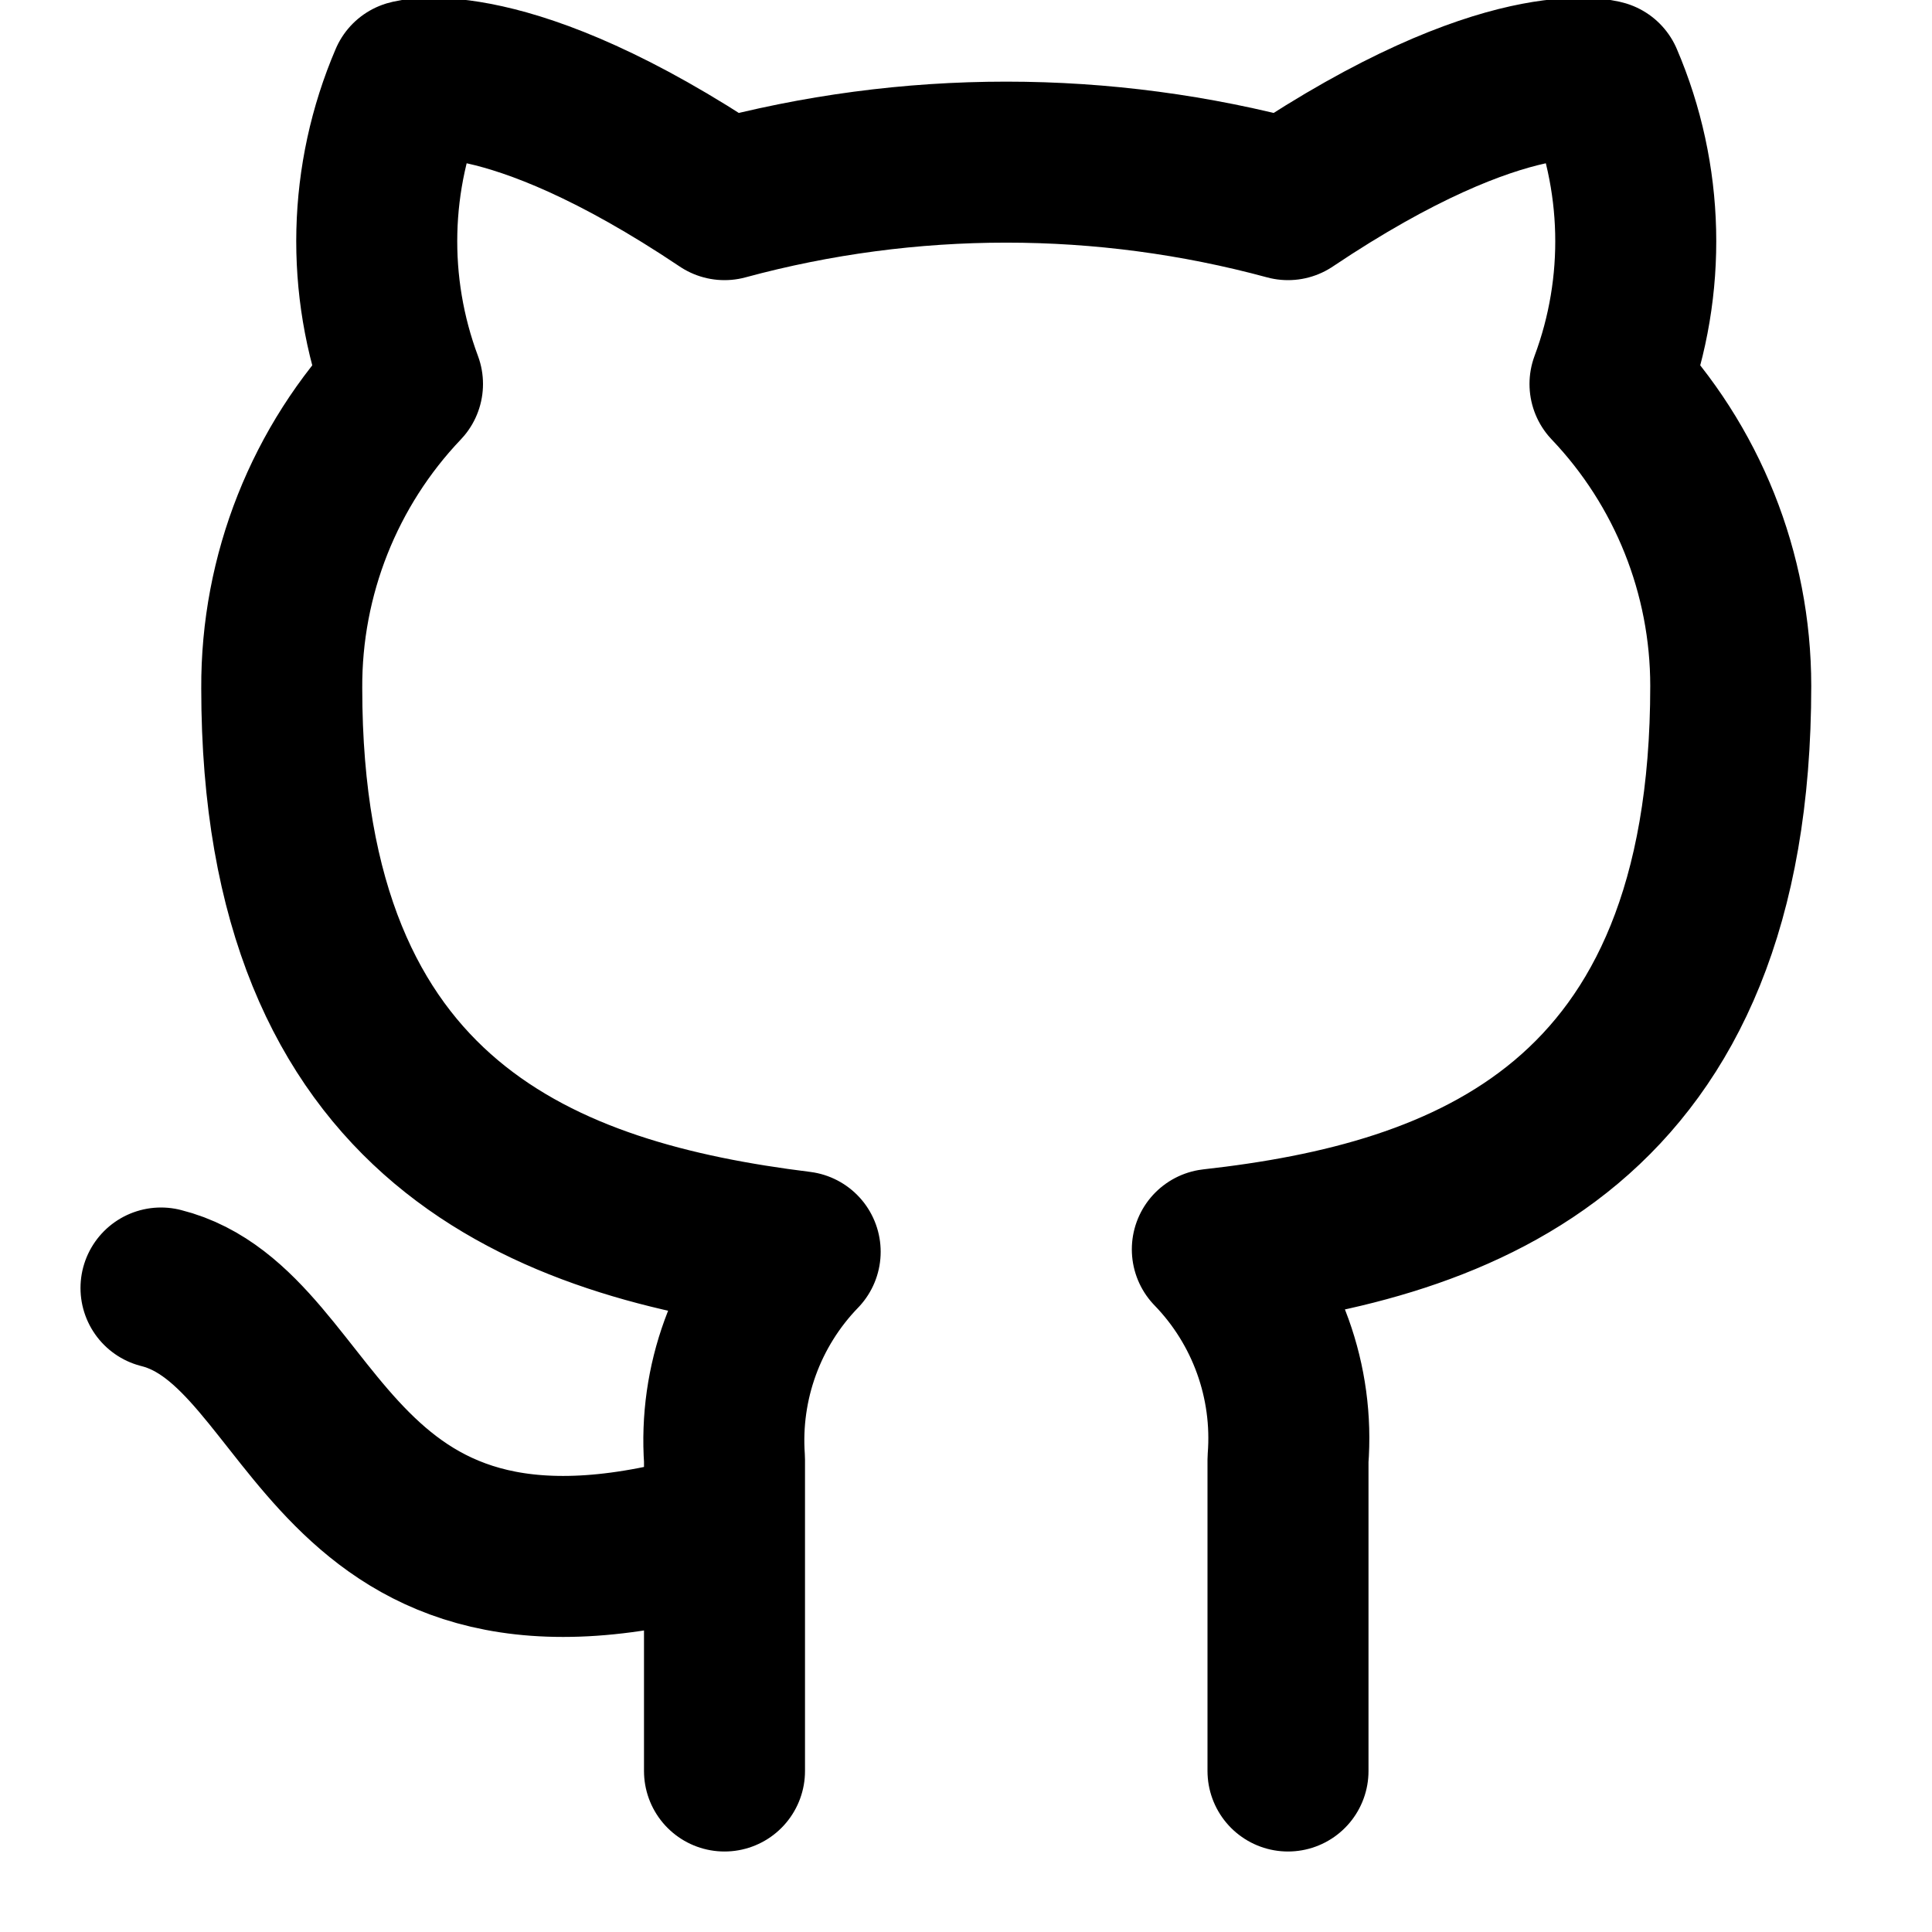
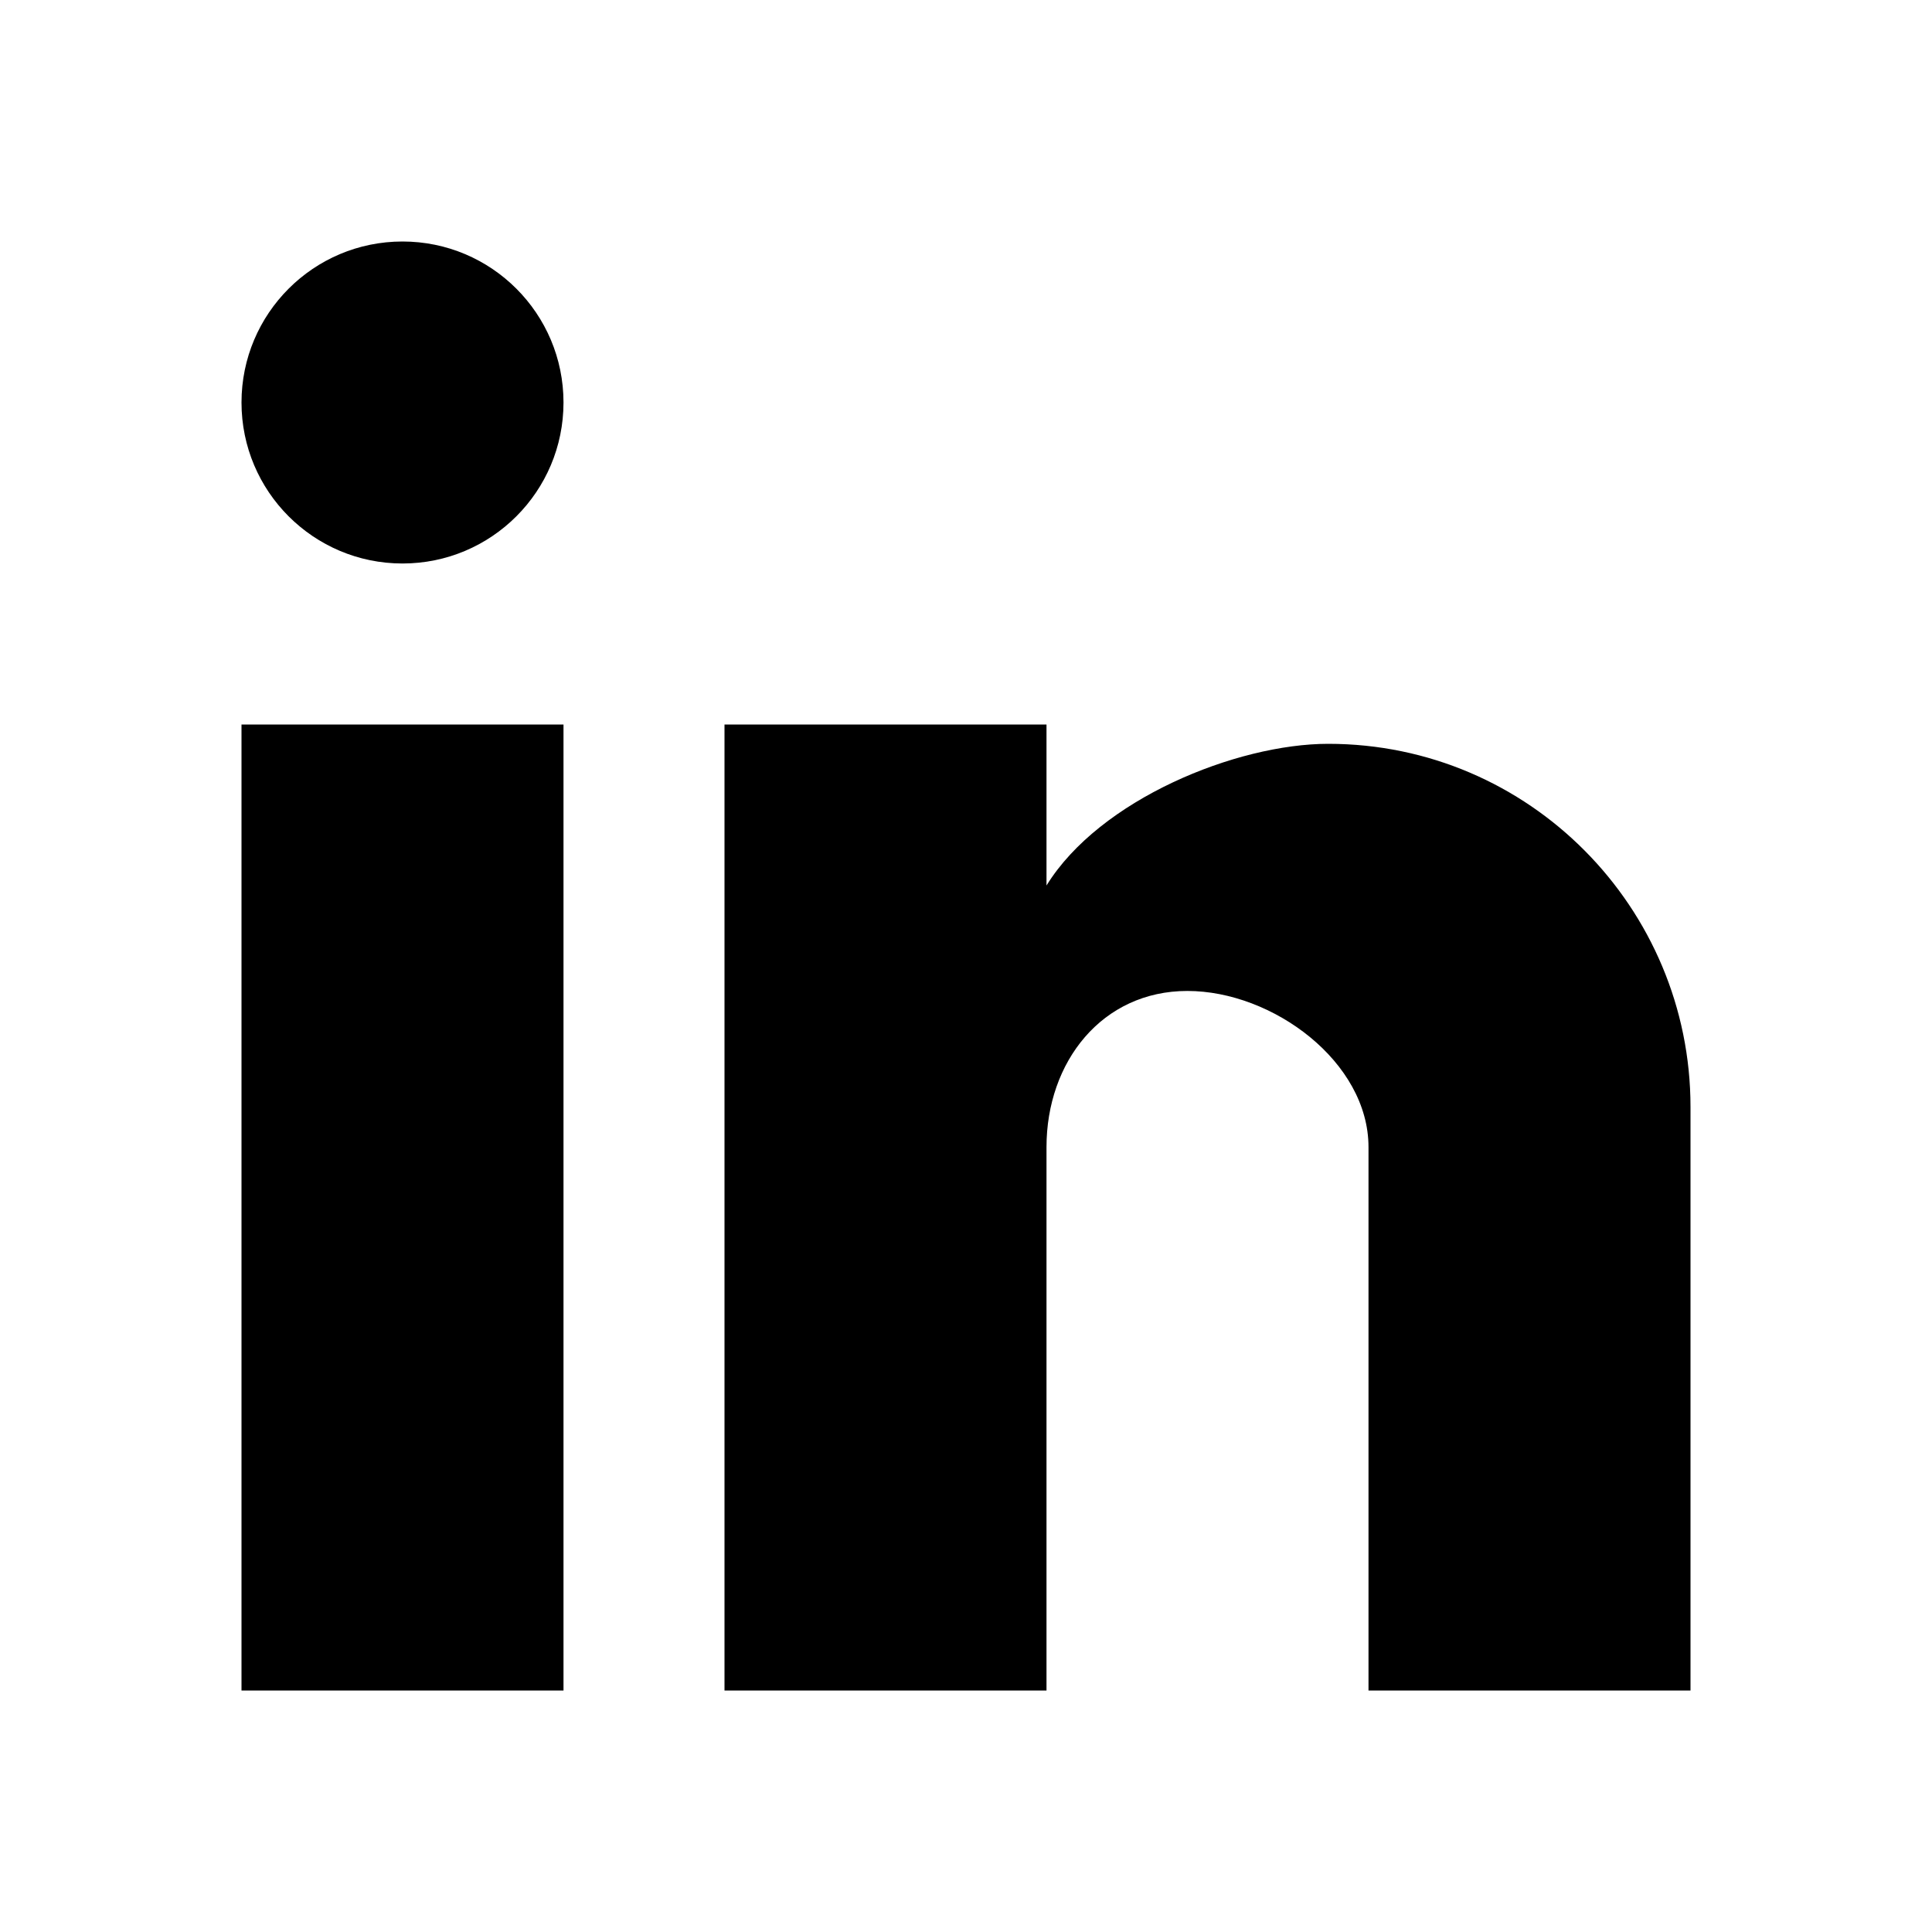
- <svg xmlns="http://www.w3.org/2000/svg" width="24" height="24" viewBox="0 0 24 24" fill="none" stroke="currentColor" stroke-width="2" stroke-linecap="round" stroke-linejoin="round" class="feather feather-github">
-   <path d="M9 19c-5 1.5-5-2.5-7-3m14 6v-3.87a3.37 3.37 0 0 0-.94-2.61c3.14-.35 6.44-1.54 6.44-7A5.44 5.44 0 0 0 20 4.77 5.07 5.07 0 0 0 19.91 1S18.73.65 16 2.48a13.38 13.38 0 0 0-7 0C6.27.65 5.09 1 5.09 1A5.07 5.07 0 0 0 5 4.77a5.44 5.44 0 0 0-1.5 3.78c0 5.42 3.3 6.61 6.44 7A3.37 3.37 0 0 0 9 18.13V22" />
+ <svg xmlns="http://www.w3.org/2000/svg" version="1.1" width="24" height="24" viewBox="0 0 24 24">
+   <path fill="#000000" d="M21,21H17V14.25C17,13.19 15.81,12.31 14.75,12.31C13.69,12.31 13,13.19 13,14.25V21H9V9H13V11C13.66,9.93 15.36,9.24 16.5,9.24C19,9.24 21,11.28 21,13.75V21M7,21H3V9H7V21M5,3A2,2 0 0,1 7,5A2,2 0 0,1 5,7A2,2 0 0,1 3,5A2,2 0 0,1 5,3Z" />
</svg>
